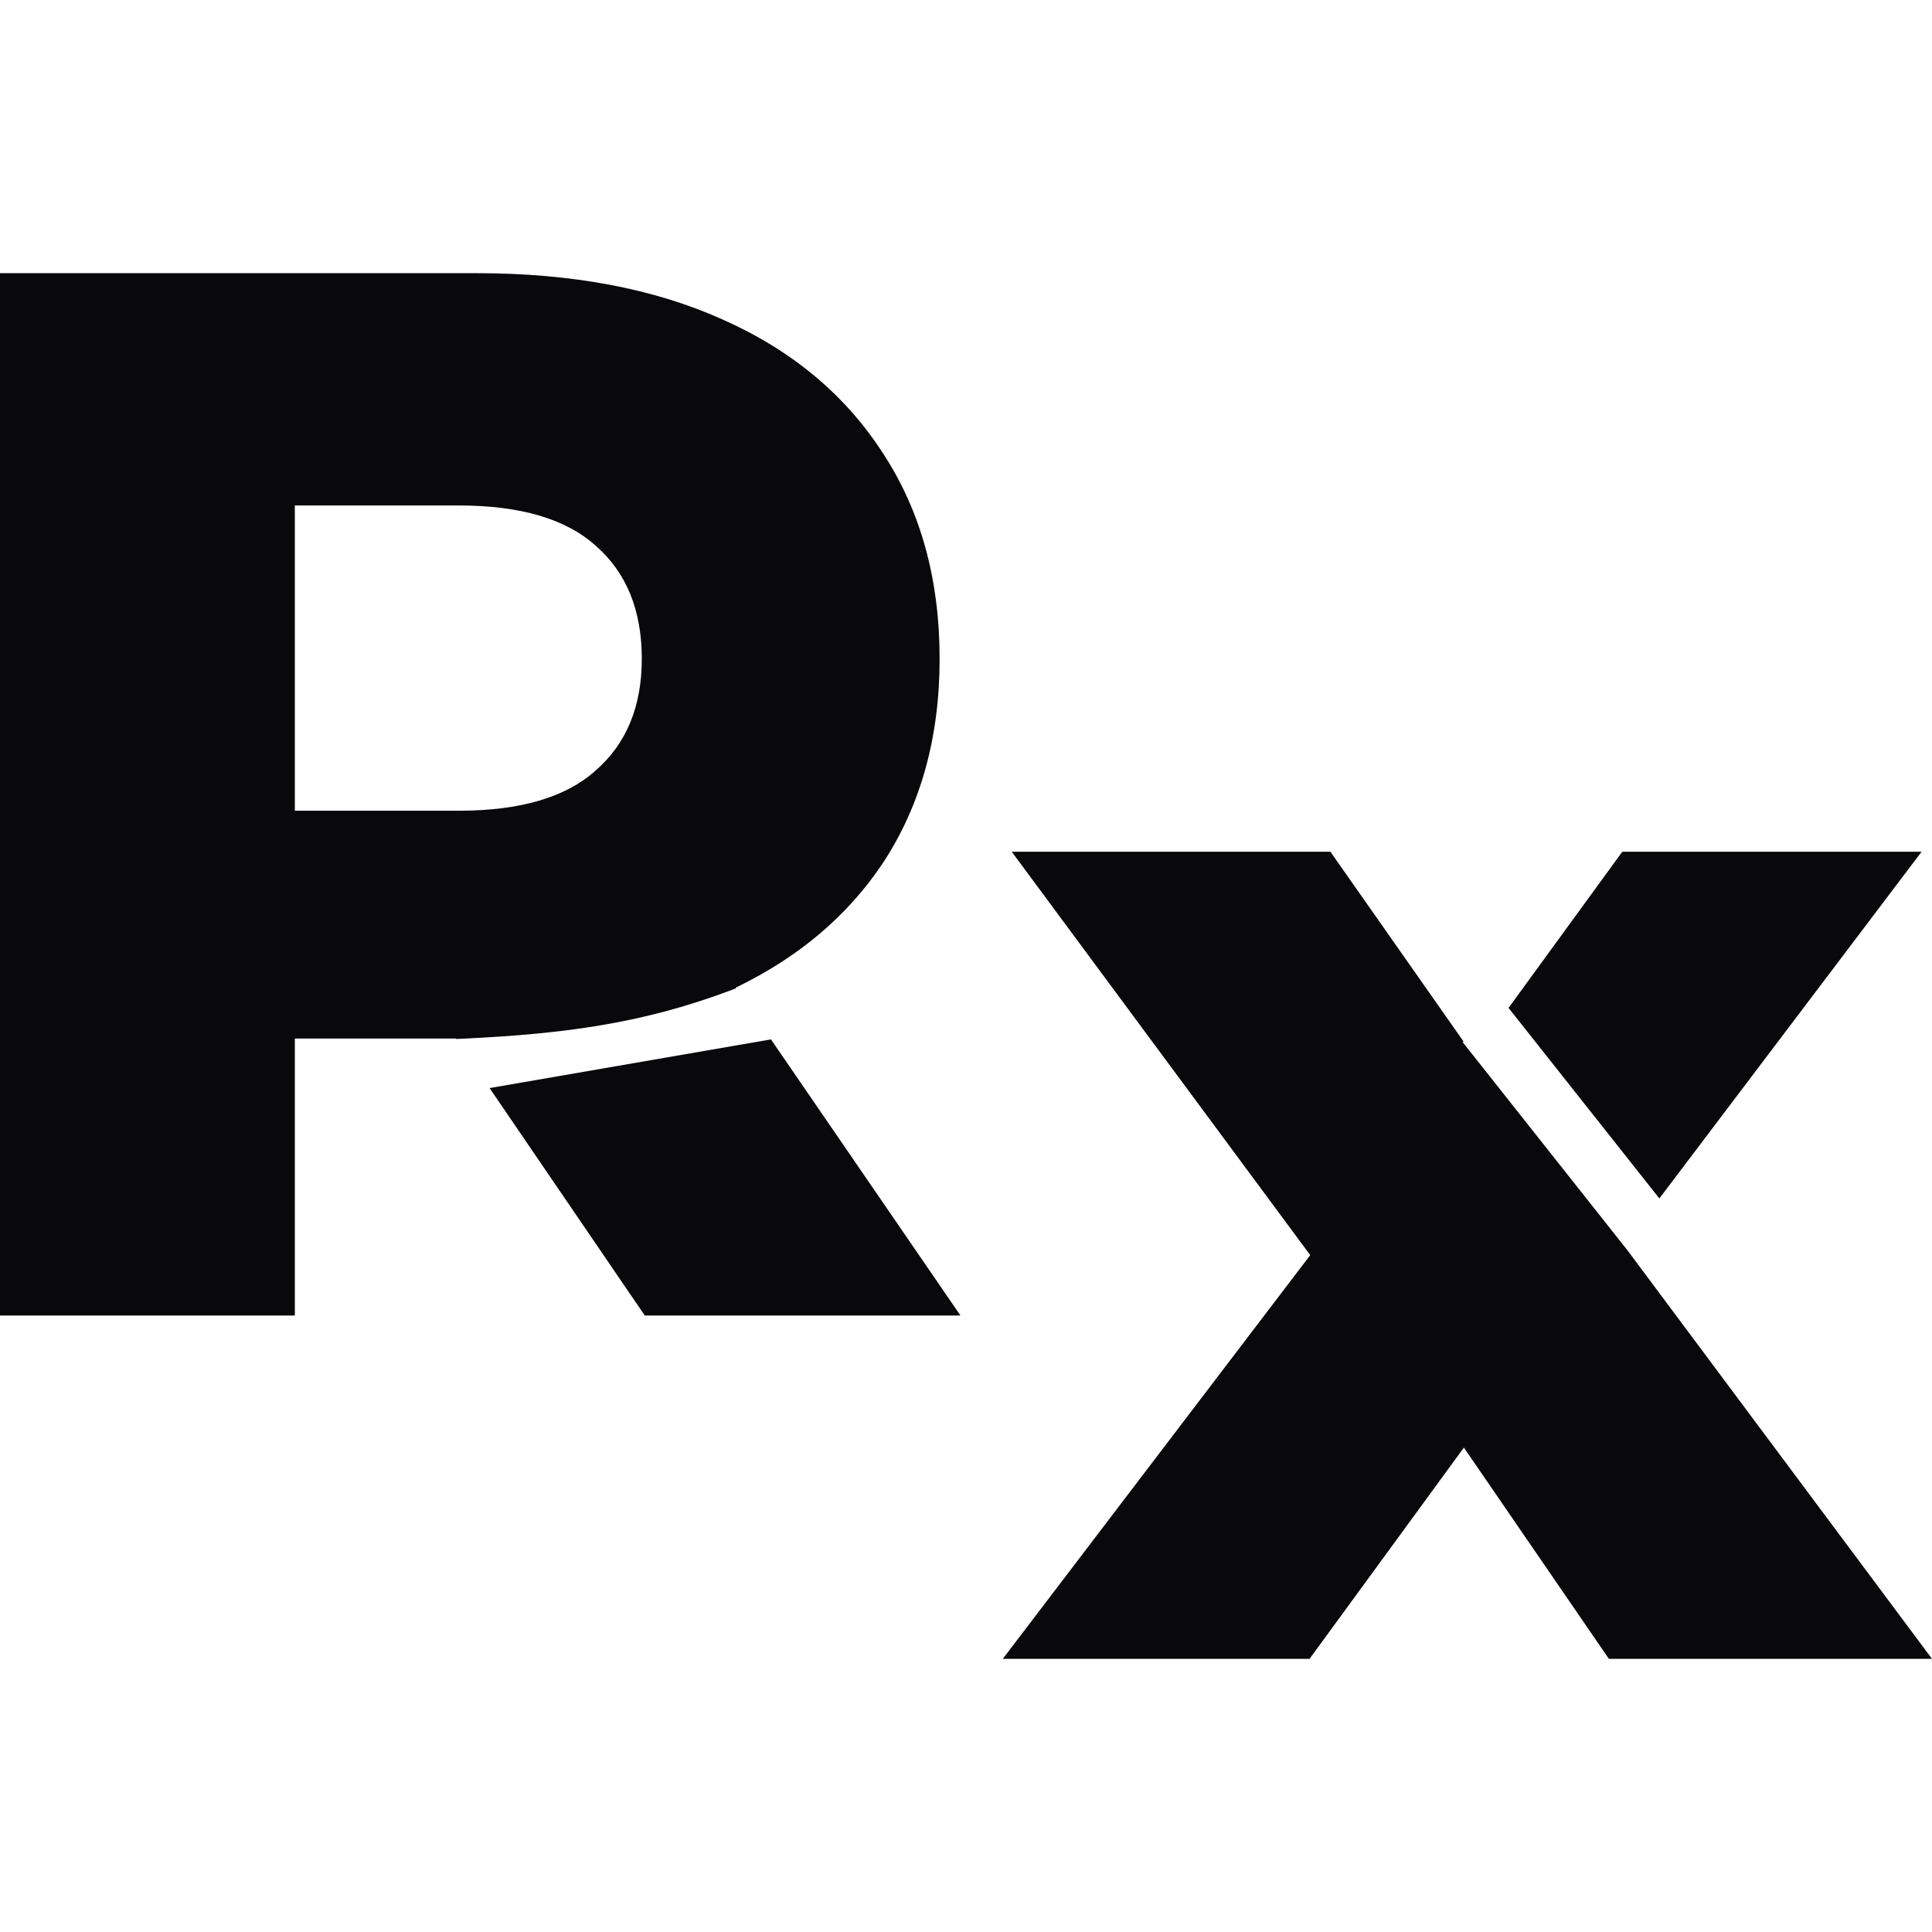
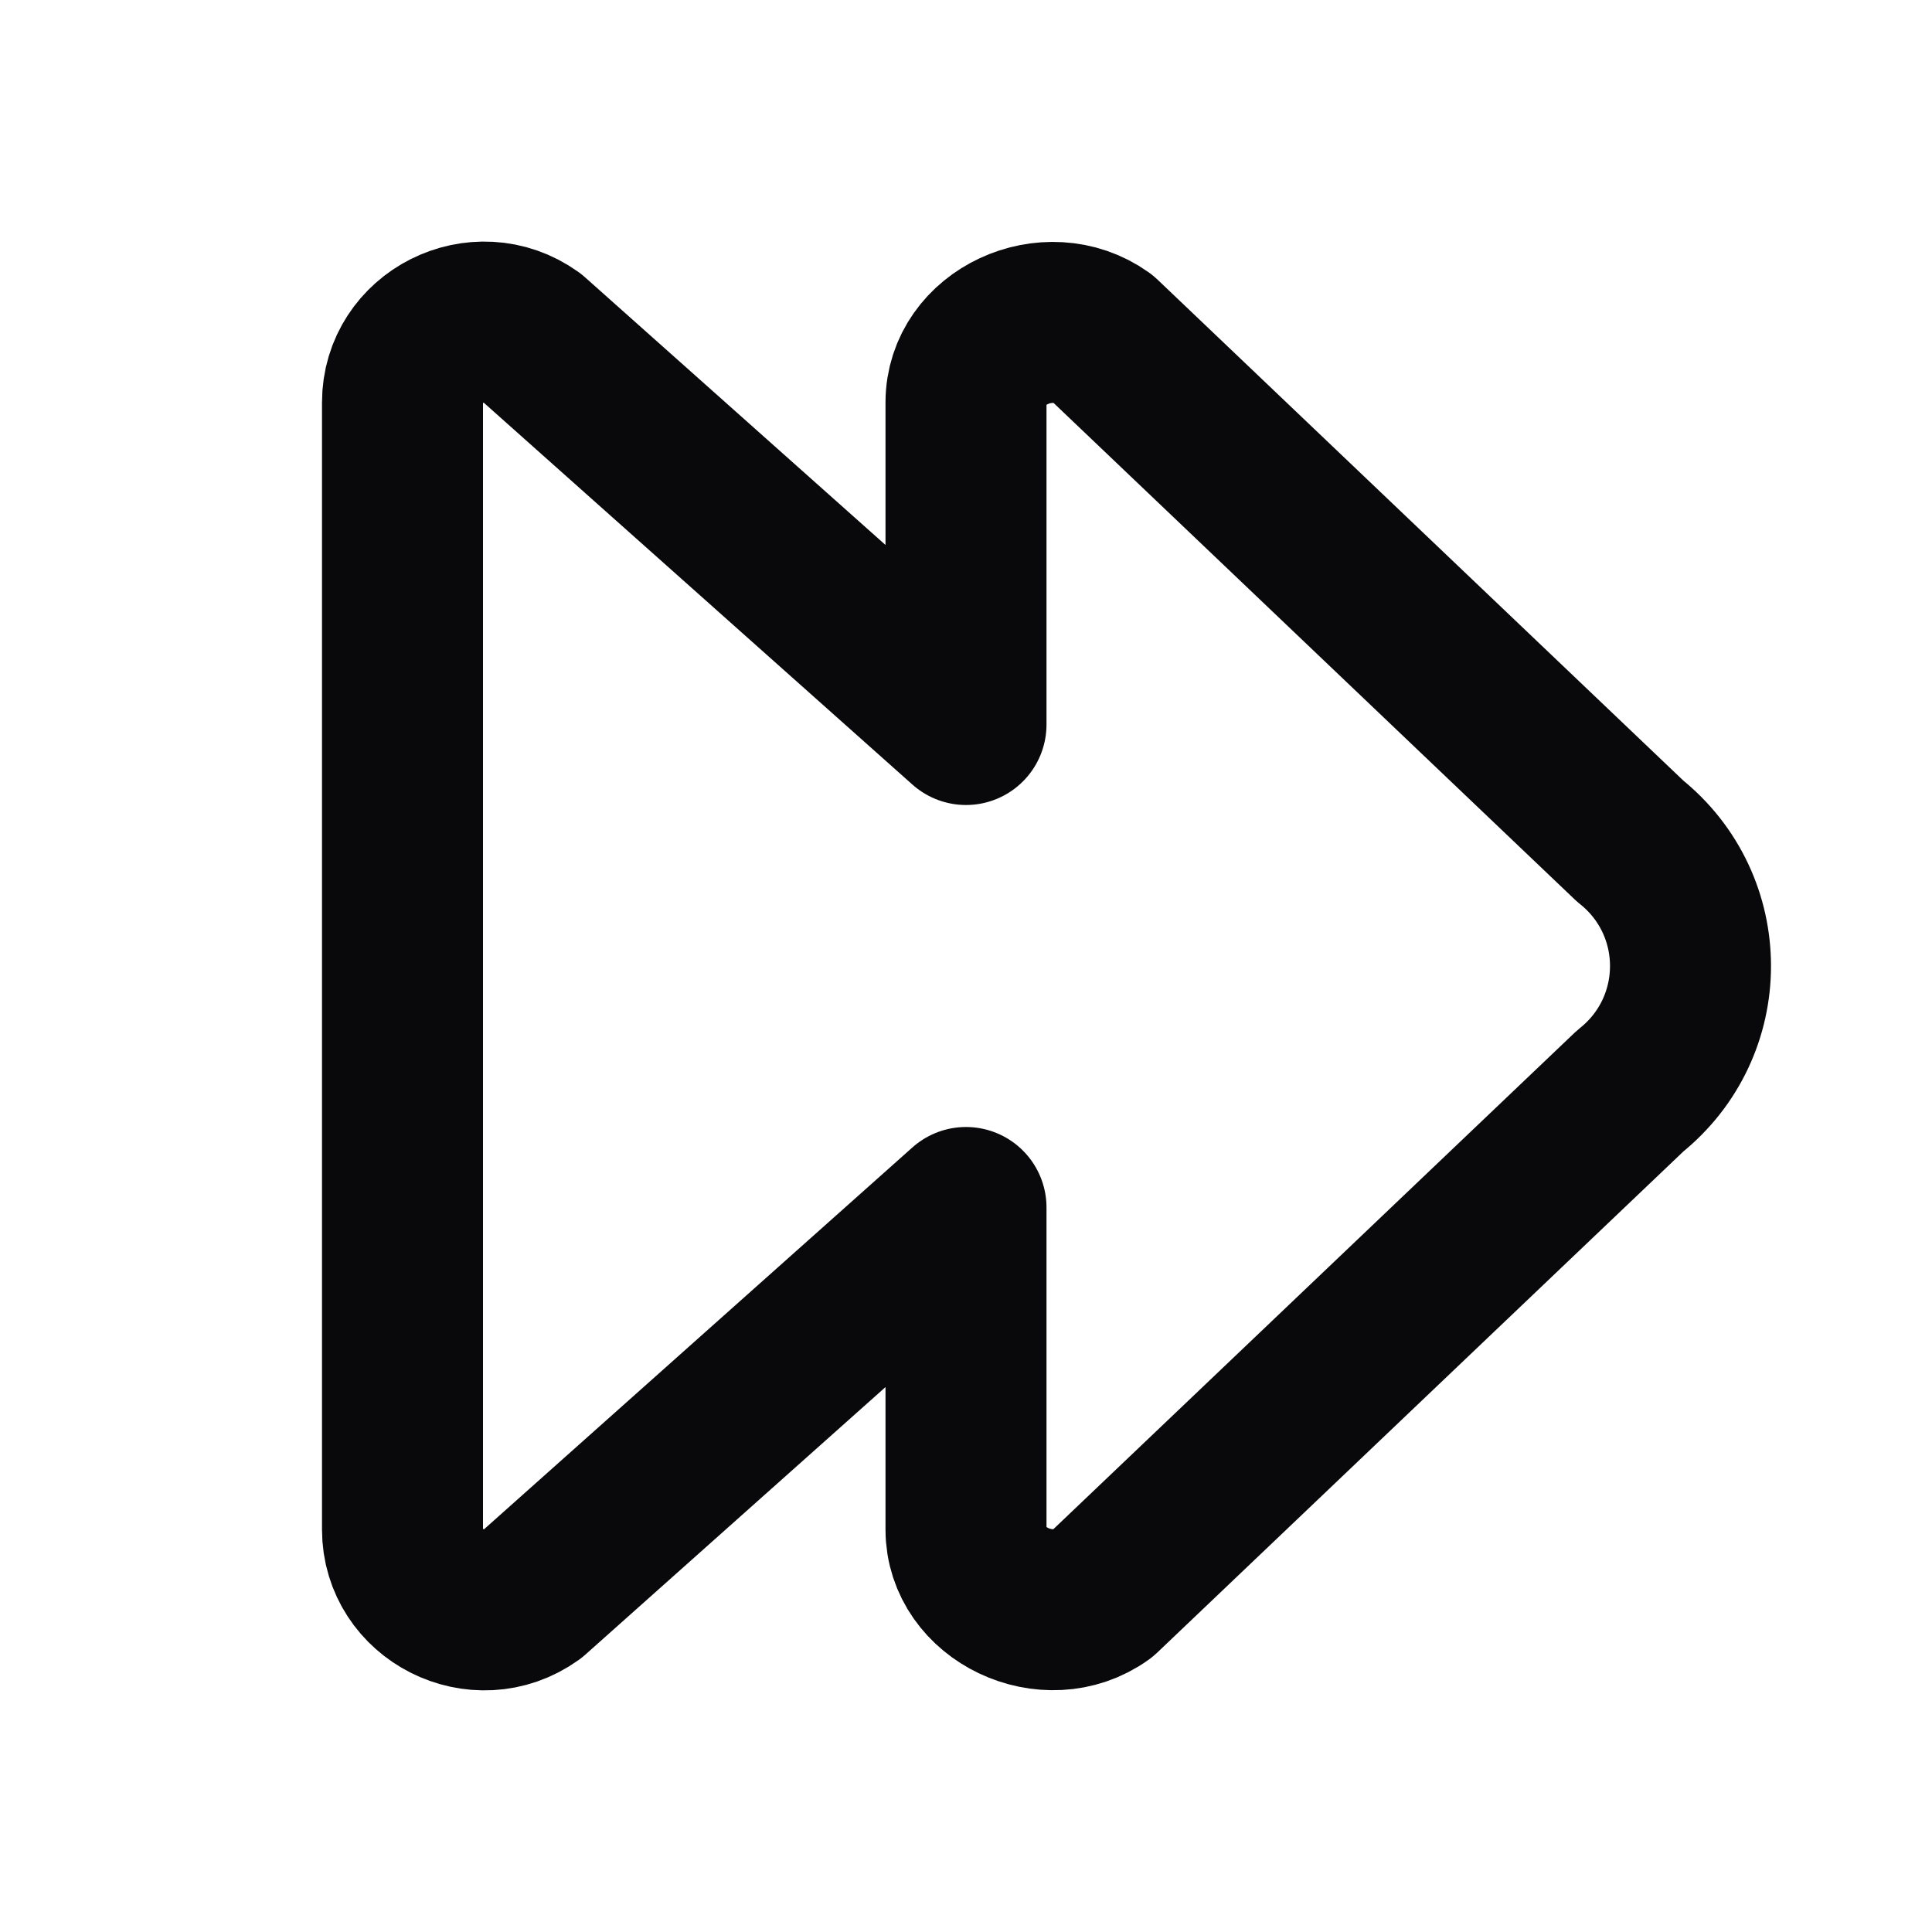
- <svg xmlns="http://www.w3.org/2000/svg" width="256" height="256" viewBox="0 0 256 256" fill="none">
-   <path fill-rule="evenodd" clip-rule="evenodd" d="M173.611 166.311L132.877 219.804H173.524L193.973 191.813L213.183 219.804H256L215.673 165.707L215.15 165.046L207.461 155.332L195.329 140.004L195.258 139.915L193.813 138.089L193.923 138.001L176.286 112.861H134.061L173.611 166.311ZM199.89 133.554L214.959 112.861H254.619L219.874 158.8L199.89 133.554Z" fill="#09090B" />
-   <path fill-rule="evenodd" clip-rule="evenodd" d="M0 36.196V174.314H39.068V137.614H60.394L60.432 137.671C60.844 137.653 61.252 137.634 61.657 137.614C75.067 136.968 85.147 135.549 96.385 131.385C96.76 131.246 97.135 131.104 97.513 130.959L97.459 130.881C105.816 126.86 112.331 121.344 117.006 114.331C122.005 106.702 124.504 97.692 124.504 87.3C124.504 76.776 122.005 67.7 117.006 60.071C112.007 52.31 104.904 46.39 95.696 42.312C86.62 38.235 75.768 36.196 63.14 36.196H0ZM102.156 137.725L64.871 144.175L85.436 174.314H127.266L102.156 137.725ZM39.068 107.426H60.772C68.928 107.426 74.979 105.65 78.925 102.098C83.003 98.546 85.041 93.614 85.041 87.3C85.041 80.854 83.003 75.856 78.925 72.304C74.979 68.752 68.928 66.977 60.772 66.977H39.068V107.426Z" fill="#09090B" />
+ <svg xmlns="http://www.w3.org/2000/svg" width="128" height="128" viewBox="0 0 24 24">
+   <path d="M13.69 4.198l6.56 6.25c1 .798 1 2.306 0 3.105l-6.564 6.252c-.67.48-1.686 0-1.686-.805v-4l-5.394 4.808C5.937 20.286 5 19.808 5 19V5c0-.812.936-1.285 1.602-.809L12 9V5c0-.816 1.02-1.28 1.69-.802z" fill="none" stroke="#09090B" stroke-width="2" stroke-linecap="round" stroke-linejoin="round" />
</svg>
